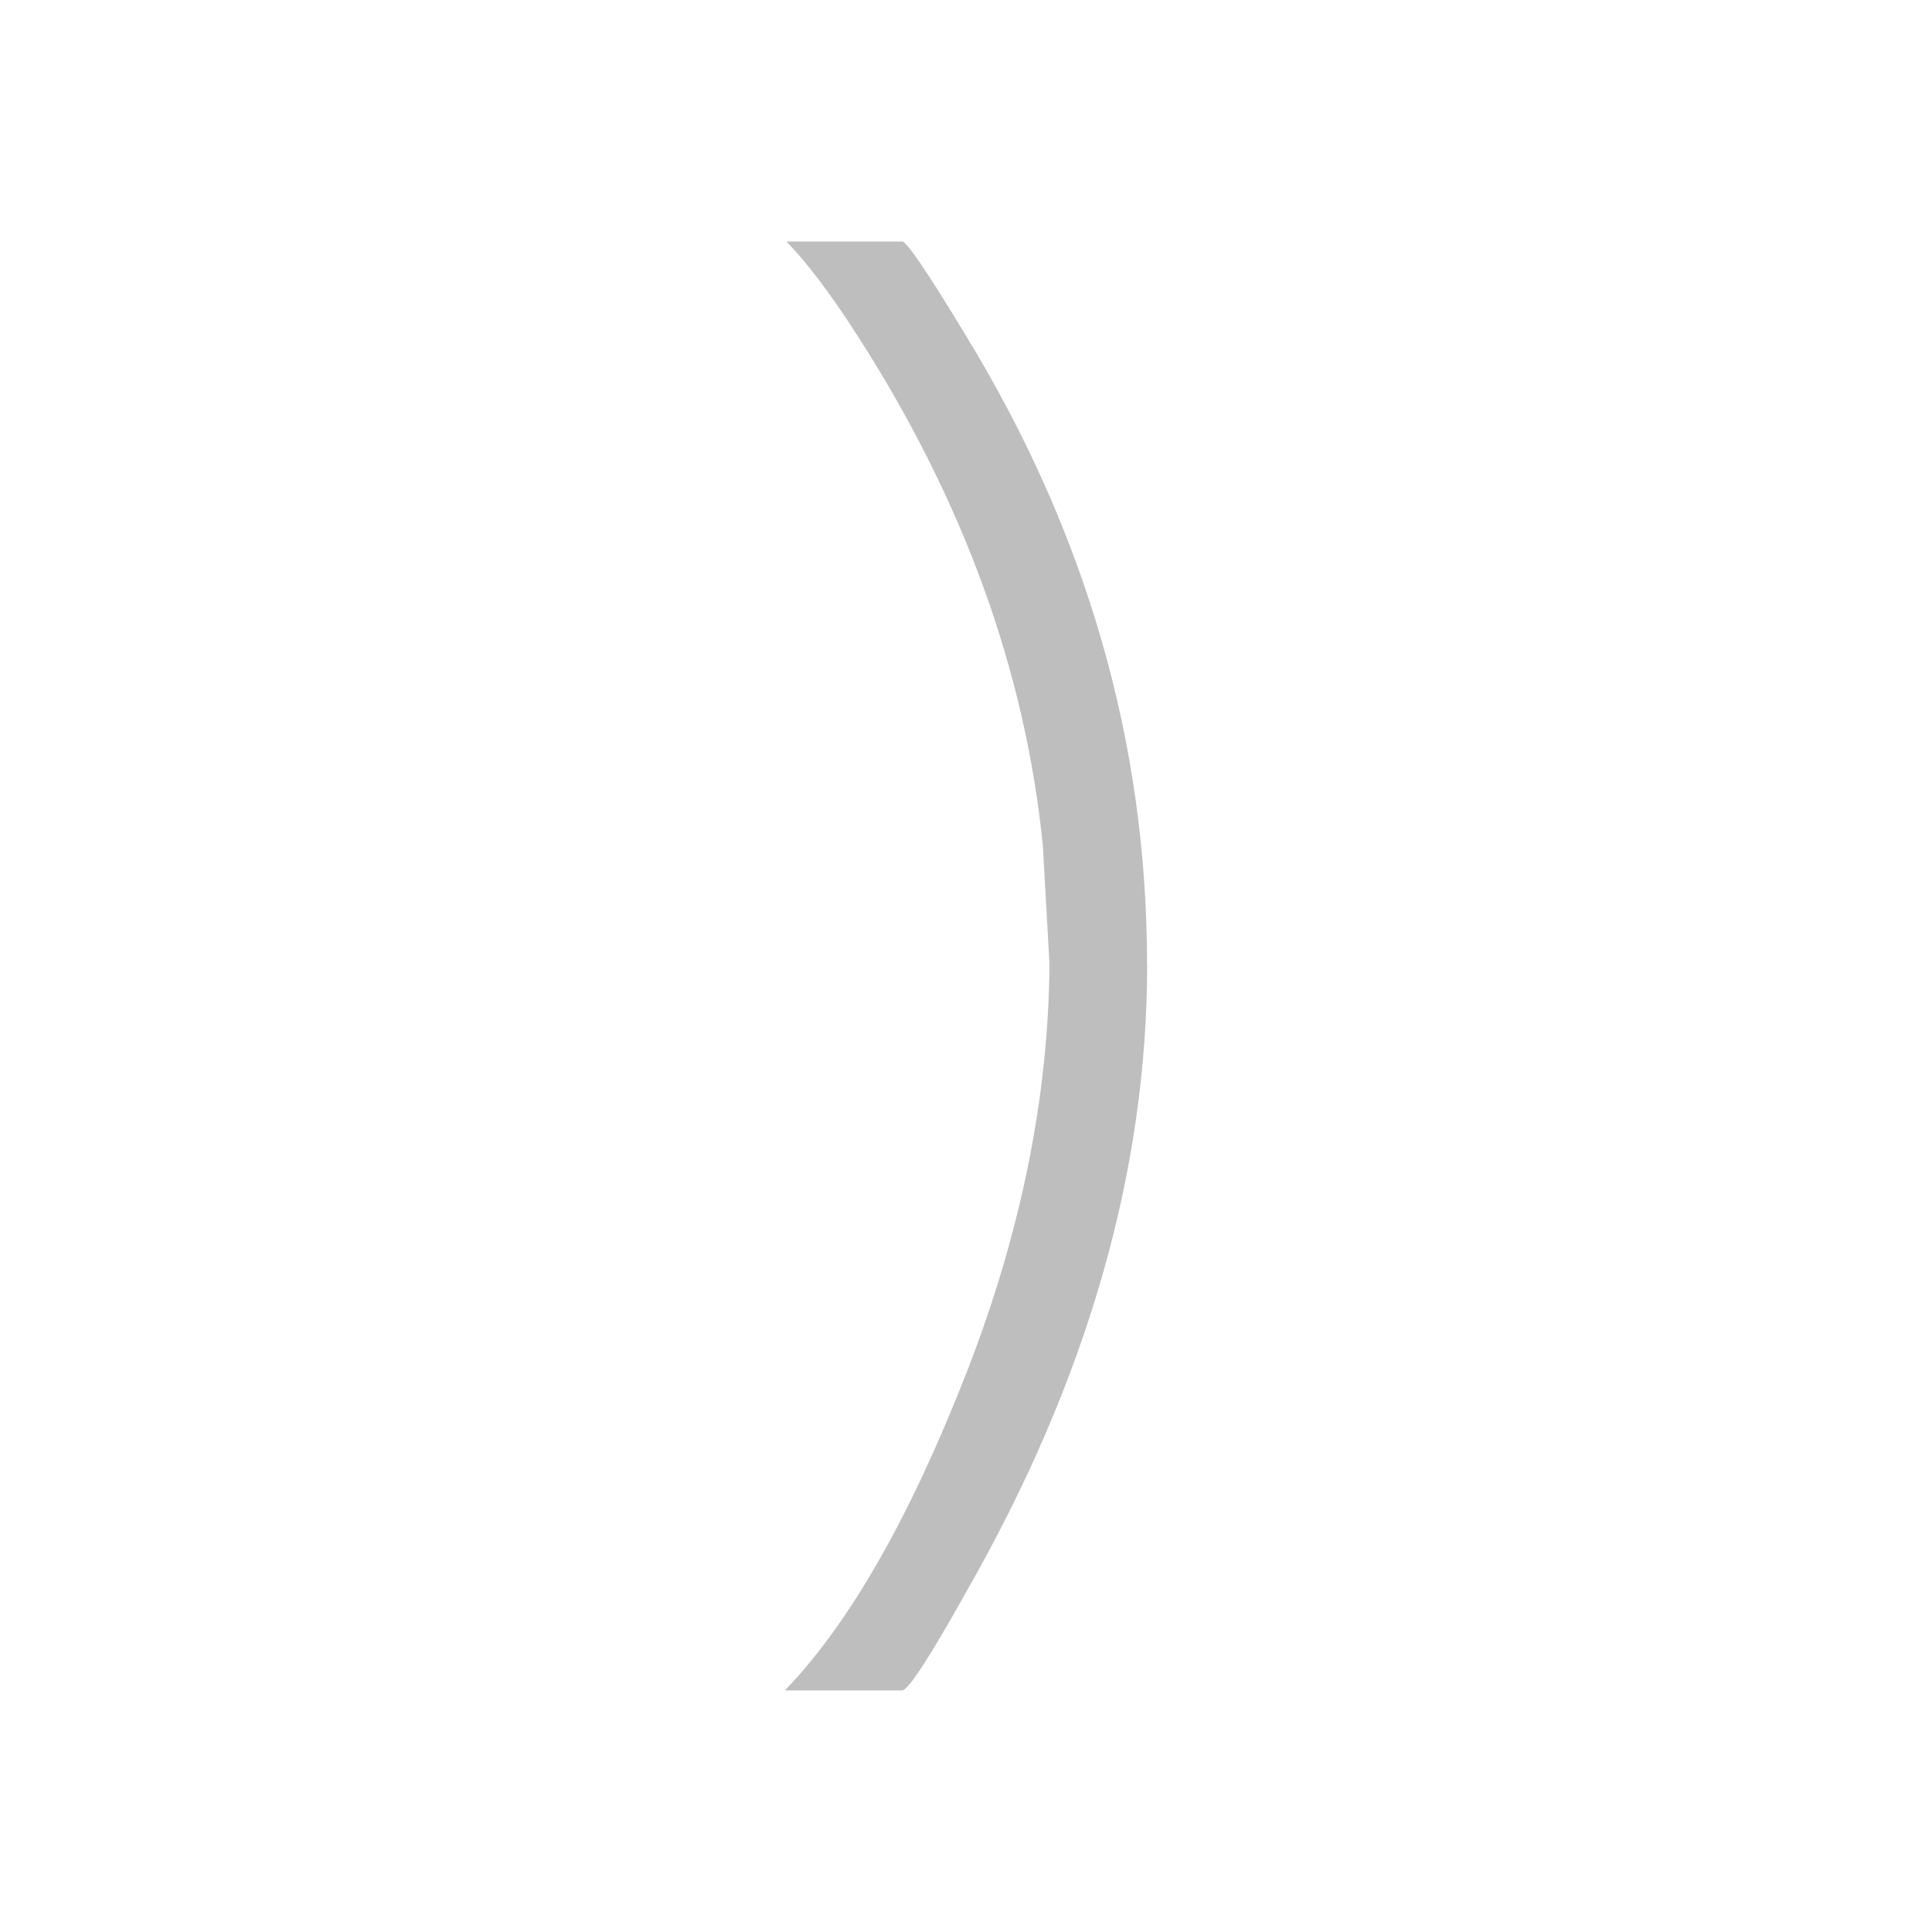
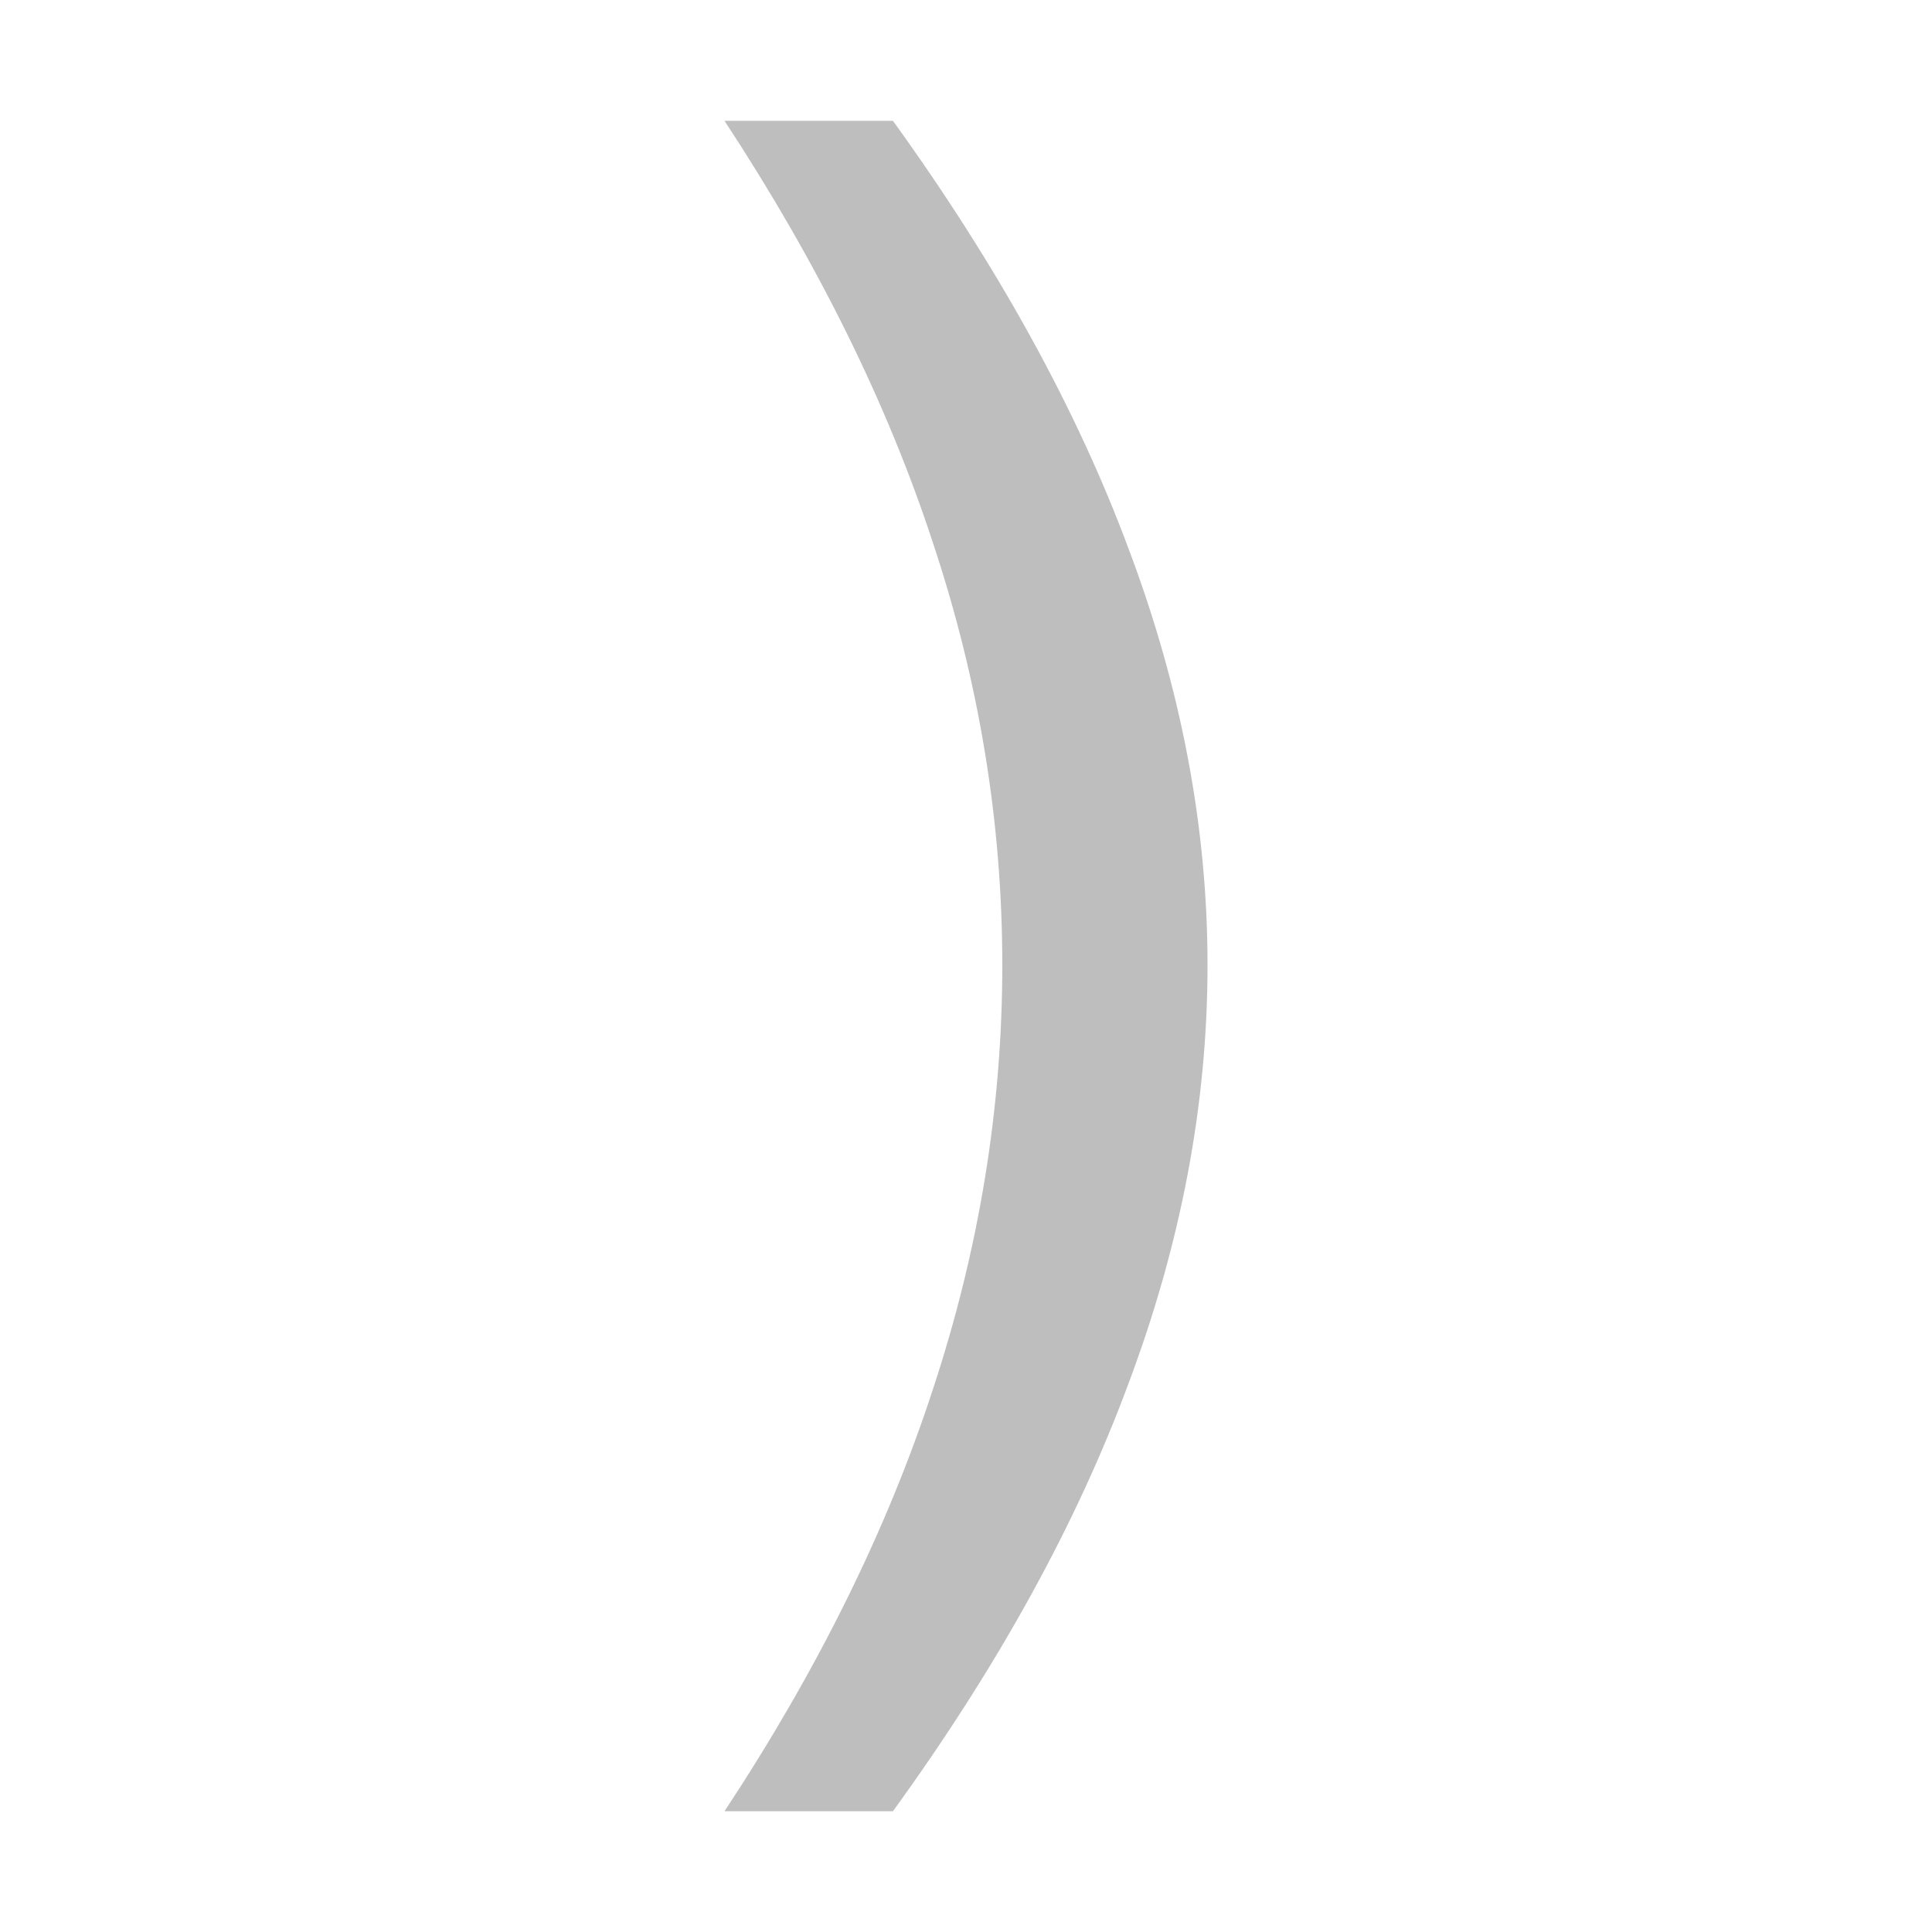
<svg xmlns="http://www.w3.org/2000/svg" id="svg7384" height="16" width="16" version="1.1">
  <defs id="defs10" />
-   <g transform="matrix(0.9815652,0,0,1.018781,1.74895,-1.488999)" style="font-size:14.291px;font-style:normal;font-variant:normal;font-weight:500;font-stretch:normal;line-height:125%;letter-spacing:0px;word-spacing:0px;fill:#bebebe;fill-opacity:1;stroke:none;font-family:Rekha;-inkscape-font-specification:Rekha Medium" id="text3001">
-     <path d="M 7.897,9.3 C 7.897,10.984 7.39,12.682 6.375,14.394 6.068,14.924 5.887,15.194 5.831,15.203 l -0.991,0 C 5.389,14.655 5.906,13.78 6.389,12.58 6.836,11.463 7.064,10.37 7.073,9.3 L 7.017,8.337 C 6.869,6.914 6.348,5.532 5.454,4.192 5.231,3.857 5.031,3.601 4.854,3.425 l 0.977,0 c 0.037,9.4e-6 0.214,0.251 0.53,0.754 1.023,1.61 1.535,3.317 1.535,5.122" id="path2985" />
+   <g transform="scale(1.065546,0.9384864)" style="font-size:16.75px;font-style:normal;font-variant:normal;font-weight:500;font-stretch:normal;line-height:125%;letter-spacing:0px;word-spacing:0px;fill:#bebebe;fill-opacity:1;stroke:none;font-family:Rekha;-inkscape-font-specification:Rekha Medium" id="text3001">
+     <path d="m 5.631,1.066 1.309,0 c 0.818,1.287 1.429,2.546 1.832,3.778 0.409,1.232 0.613,2.456 0.613,3.672 -5e-6,1.221 -0.204,2.451 -0.613,3.689 -0.403,1.238 -1.014,2.497 -1.832,3.778 l -1.309,0 C 6.356,14.735 6.896,13.494 7.25,12.262 7.61,11.024 7.79,9.776 7.79,8.516 7.79,7.257 7.61,6.014 7.25,4.787 6.896,3.56 6.356,2.32 5.631,1.066" style="font-family:ori1Uni;-inkscape-font-specification:ori1Uni Medium" id="path3040" />
  </g>
</svg>
